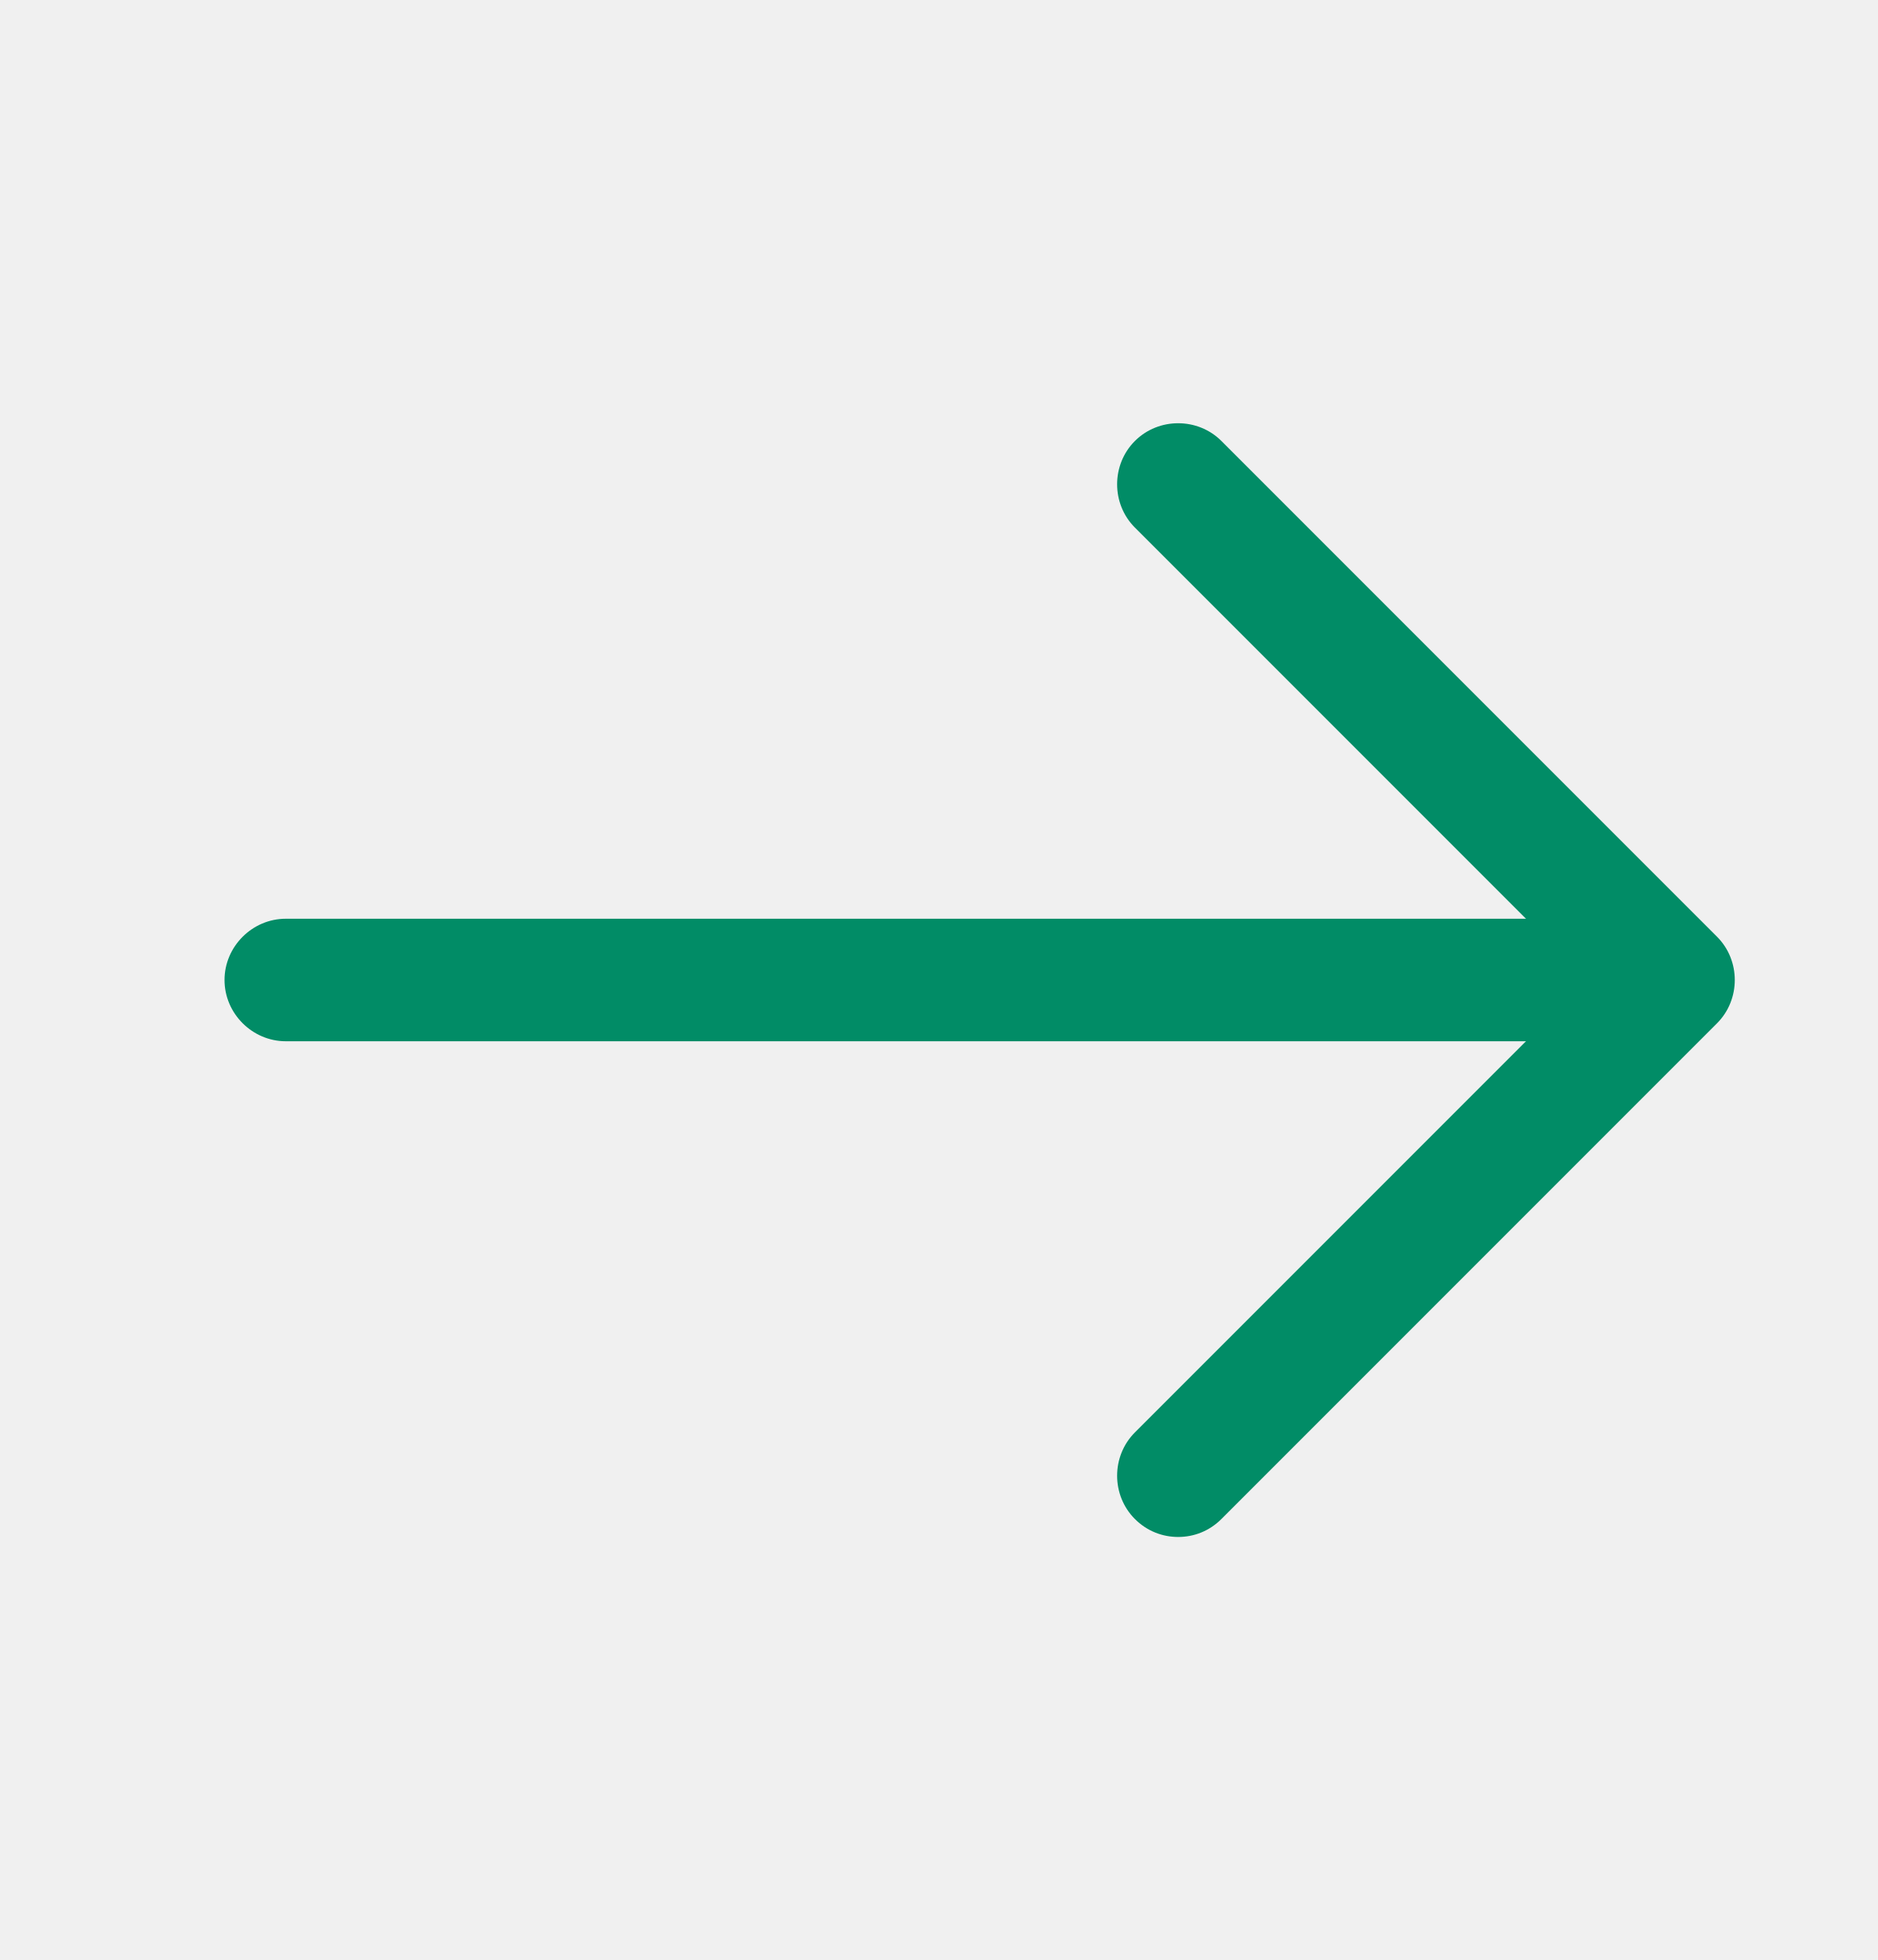
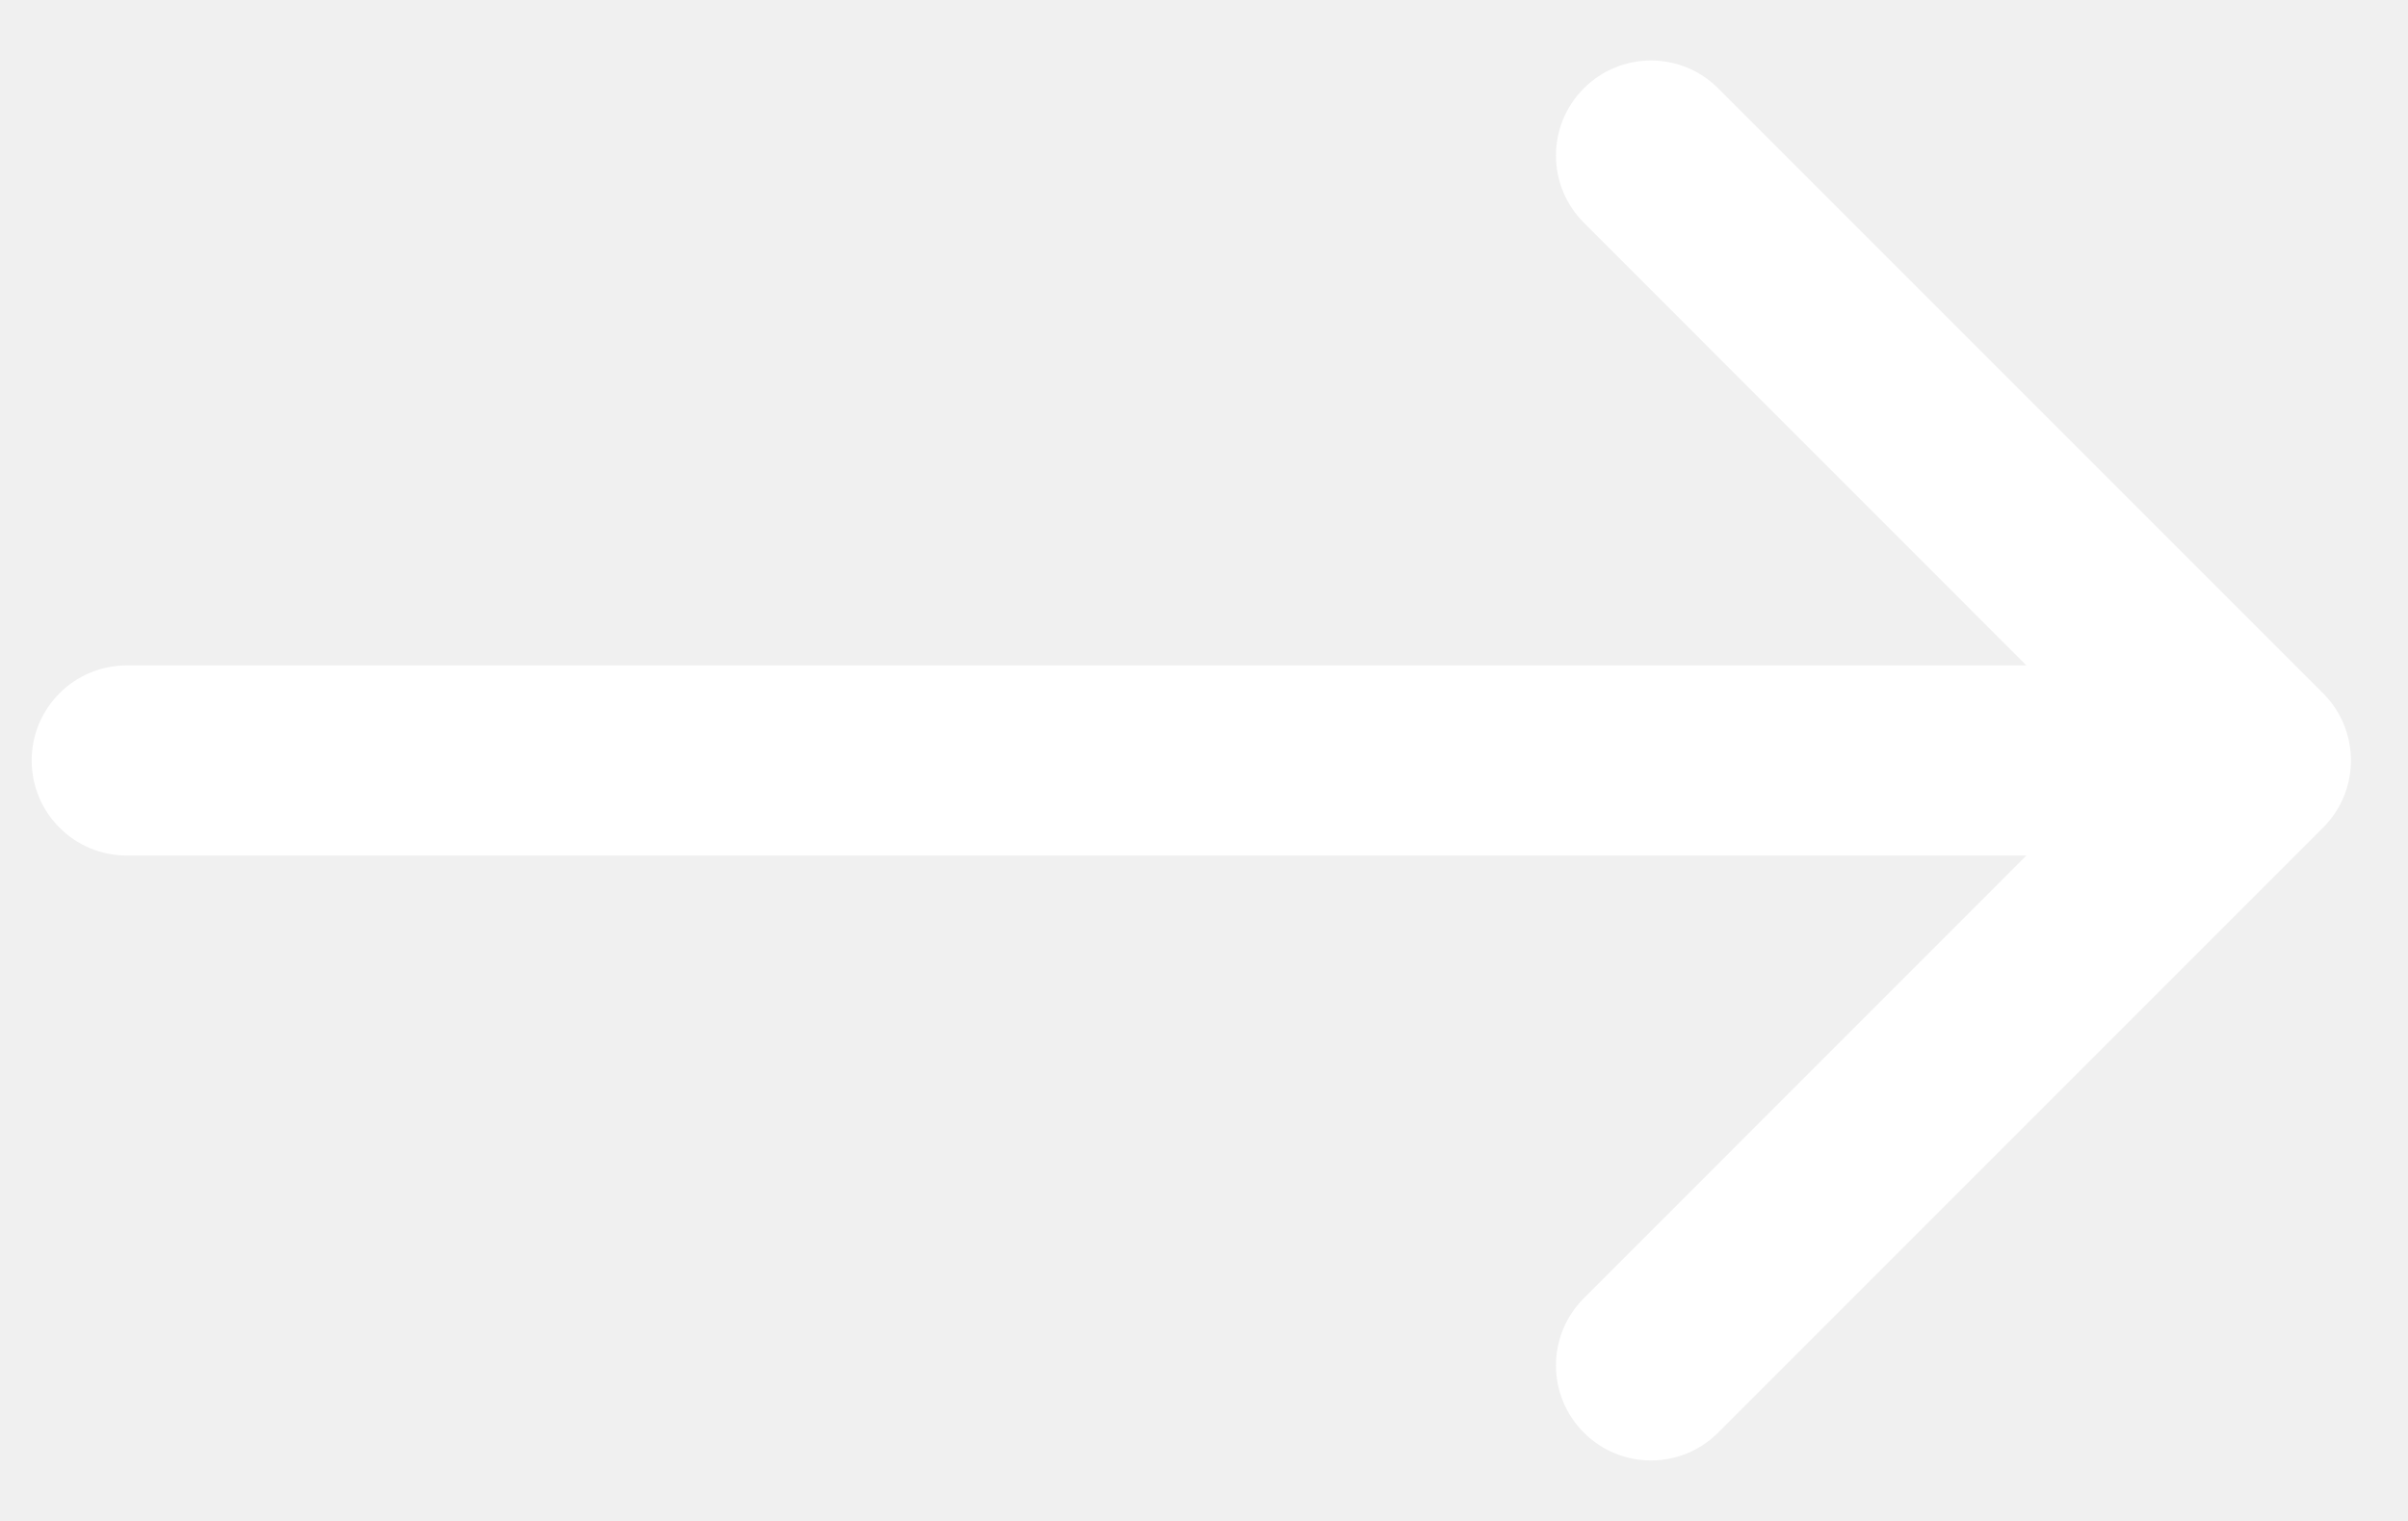
- <svg xmlns="http://www.w3.org/2000/svg" width="23" height="24" viewBox="0 0 23 24" fill="none">
-   <path d="M14.43 18.82C14.24 18.82 14.05 18.75 13.9 18.6C13.61 18.31 13.61 17.83 13.9 17.54L19.44 12L13.9 6.46C13.61 6.17 13.61 5.69 13.9 5.4C14.19 5.11 14.67 5.11 14.96 5.4L21.03 11.47C21.32 11.76 21.32 12.24 21.03 12.53L14.96 18.6C14.81 18.75 14.62 18.82 14.43 18.82Z" fill="#018C66" />
-   <path d="M20.33 12.75H3.5C3.09 12.75 2.75 12.41 2.75 12C2.75 11.59 3.09 11.25 3.5 11.25H20.33C20.74 11.25 21.08 11.59 21.08 12C21.08 12.41 20.74 12.75 20.33 12.75Z" fill="#018C66" />
+ <svg xmlns="http://www.w3.org/2000/svg" width="19" height="12" viewBox="0 0 19 12" fill="none">
+   <path d="M1 5.25C0.586 5.25 0.25 5.586 0.25 6C0.25 6.414 0.586 6.75 1 6.75V5.25ZM18.33 6.53C18.623 6.237 18.623 5.763 18.33 5.47L13.557 0.697C13.264 0.404 12.79 0.404 12.497 0.697C12.204 0.99 12.204 1.464 12.497 1.757L16.739 6L12.497 10.243C12.204 10.536 12.204 11.01 12.497 11.303C12.79 11.596 13.264 11.596 13.557 11.303L18.33 6.53ZM1 6.75H17.8V5.25H1V6.75Z" fill="white" />
</svg>
